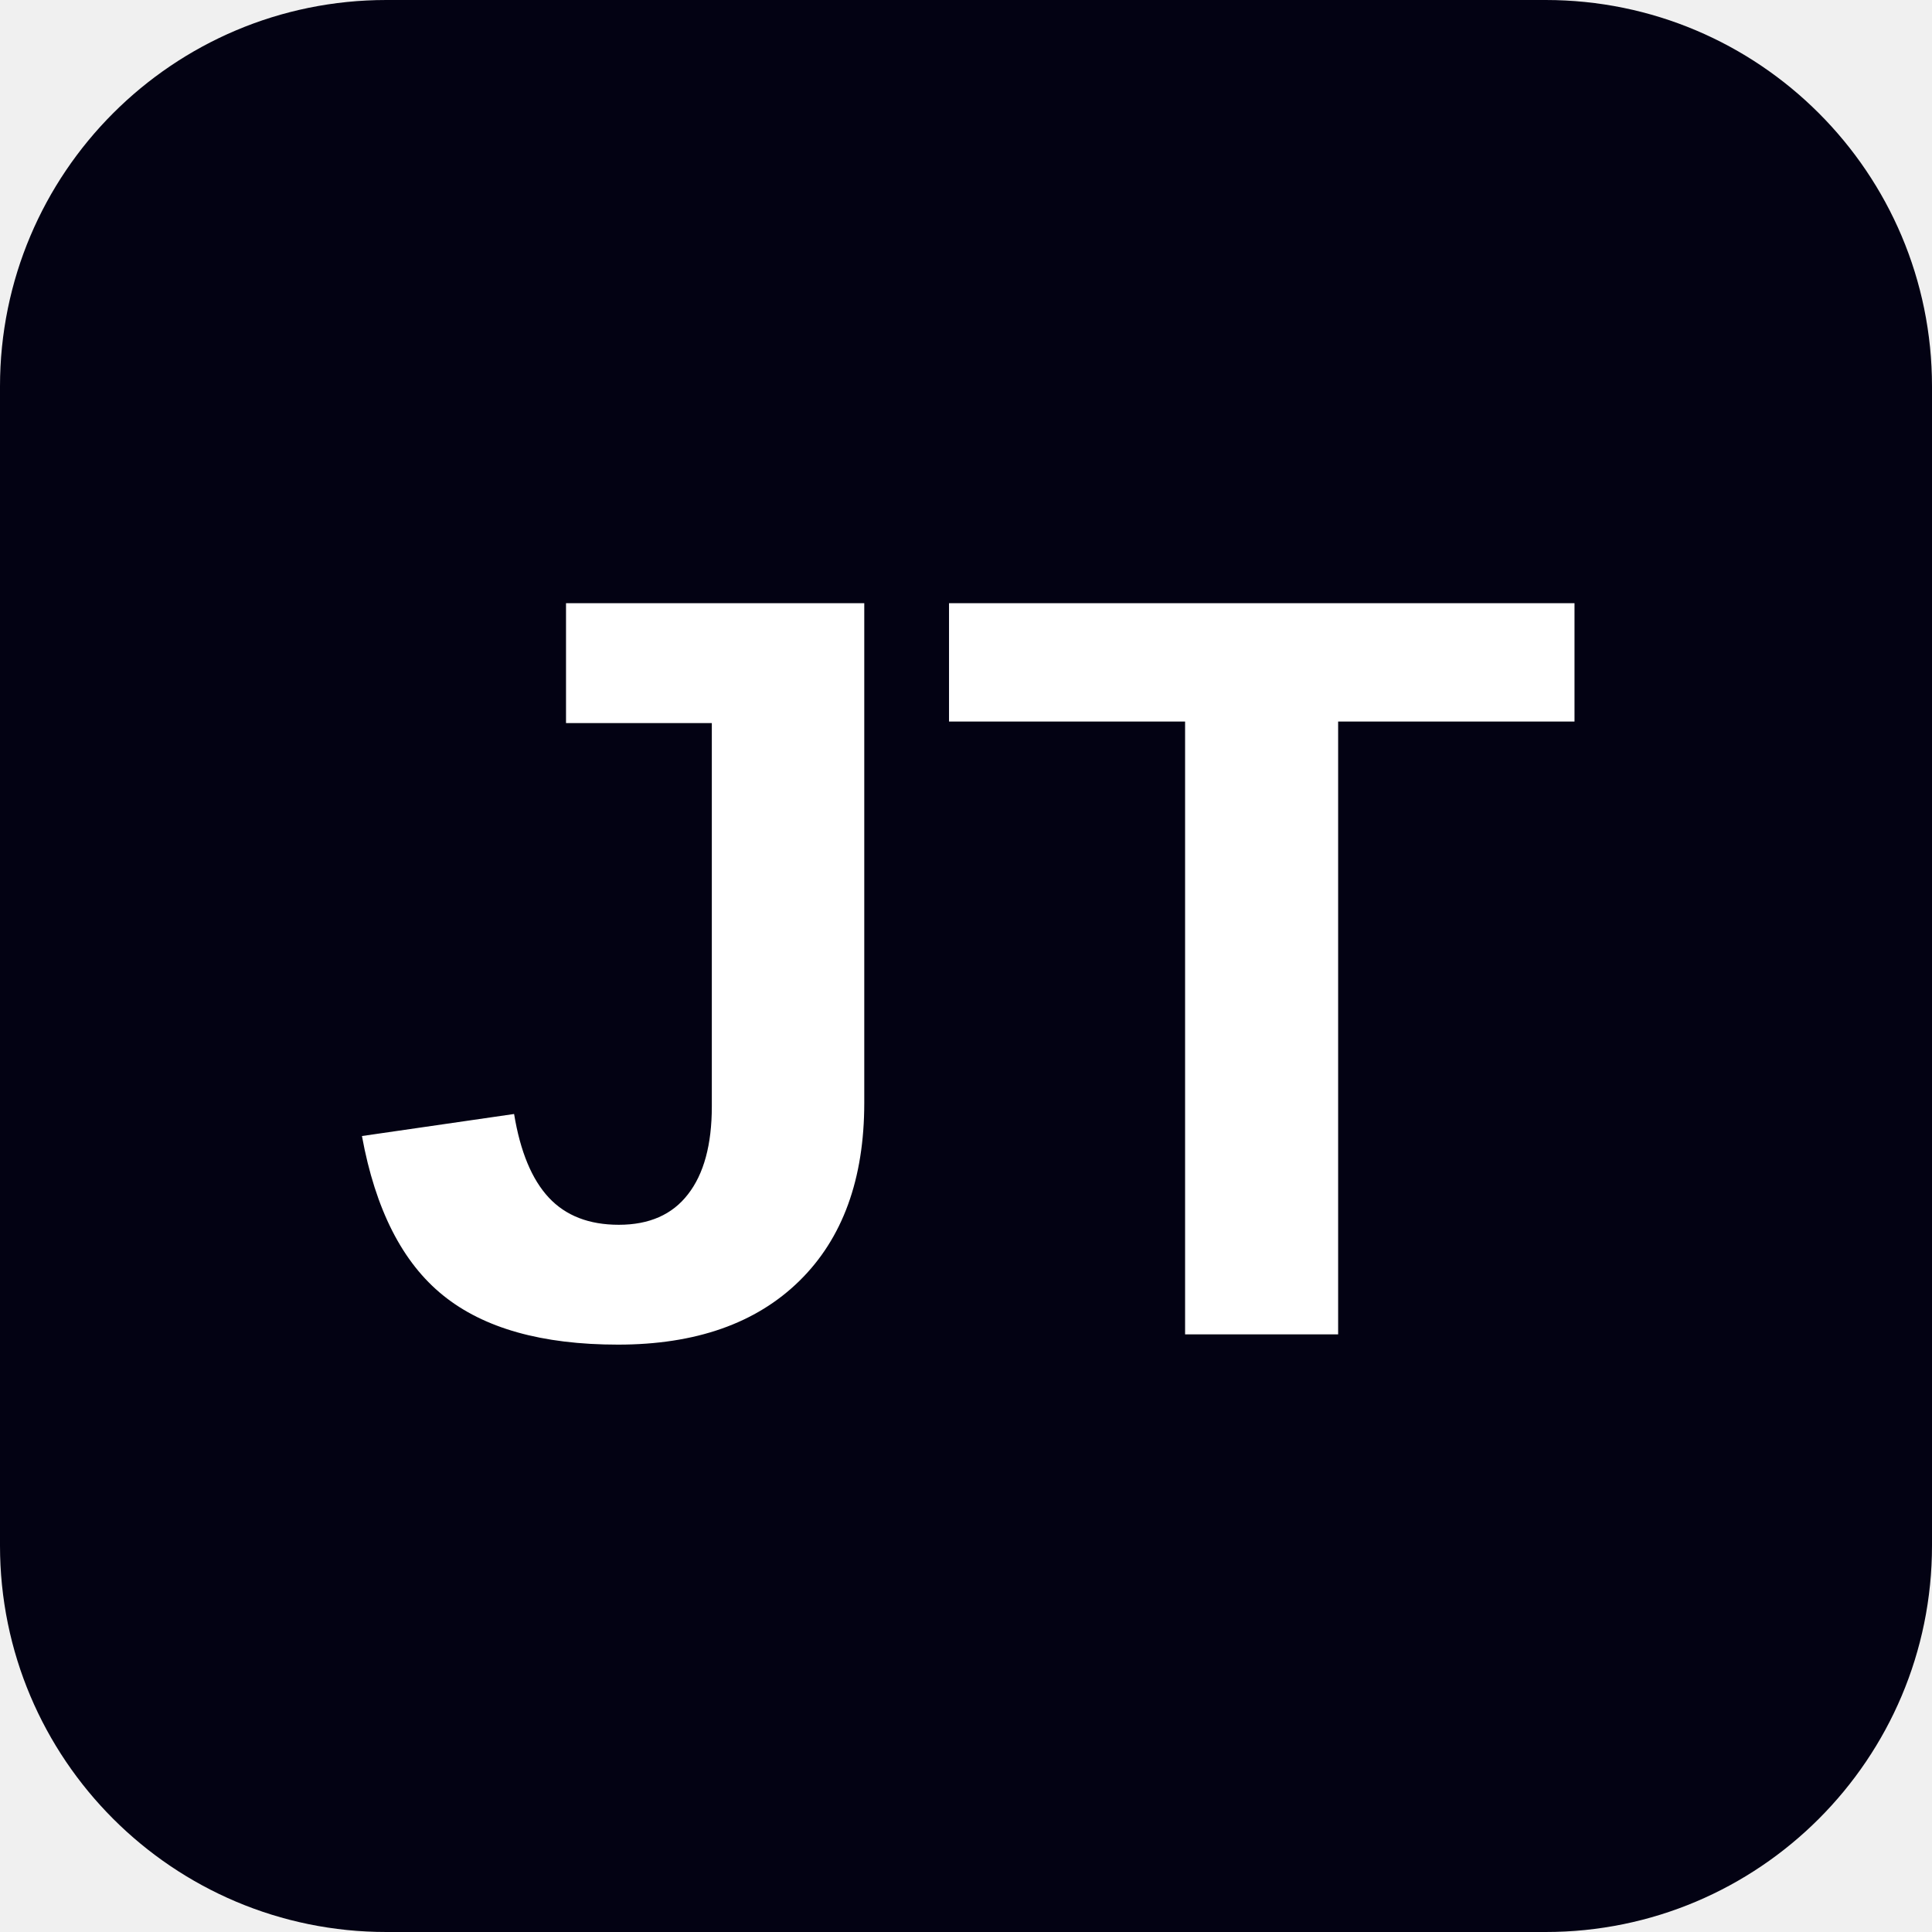
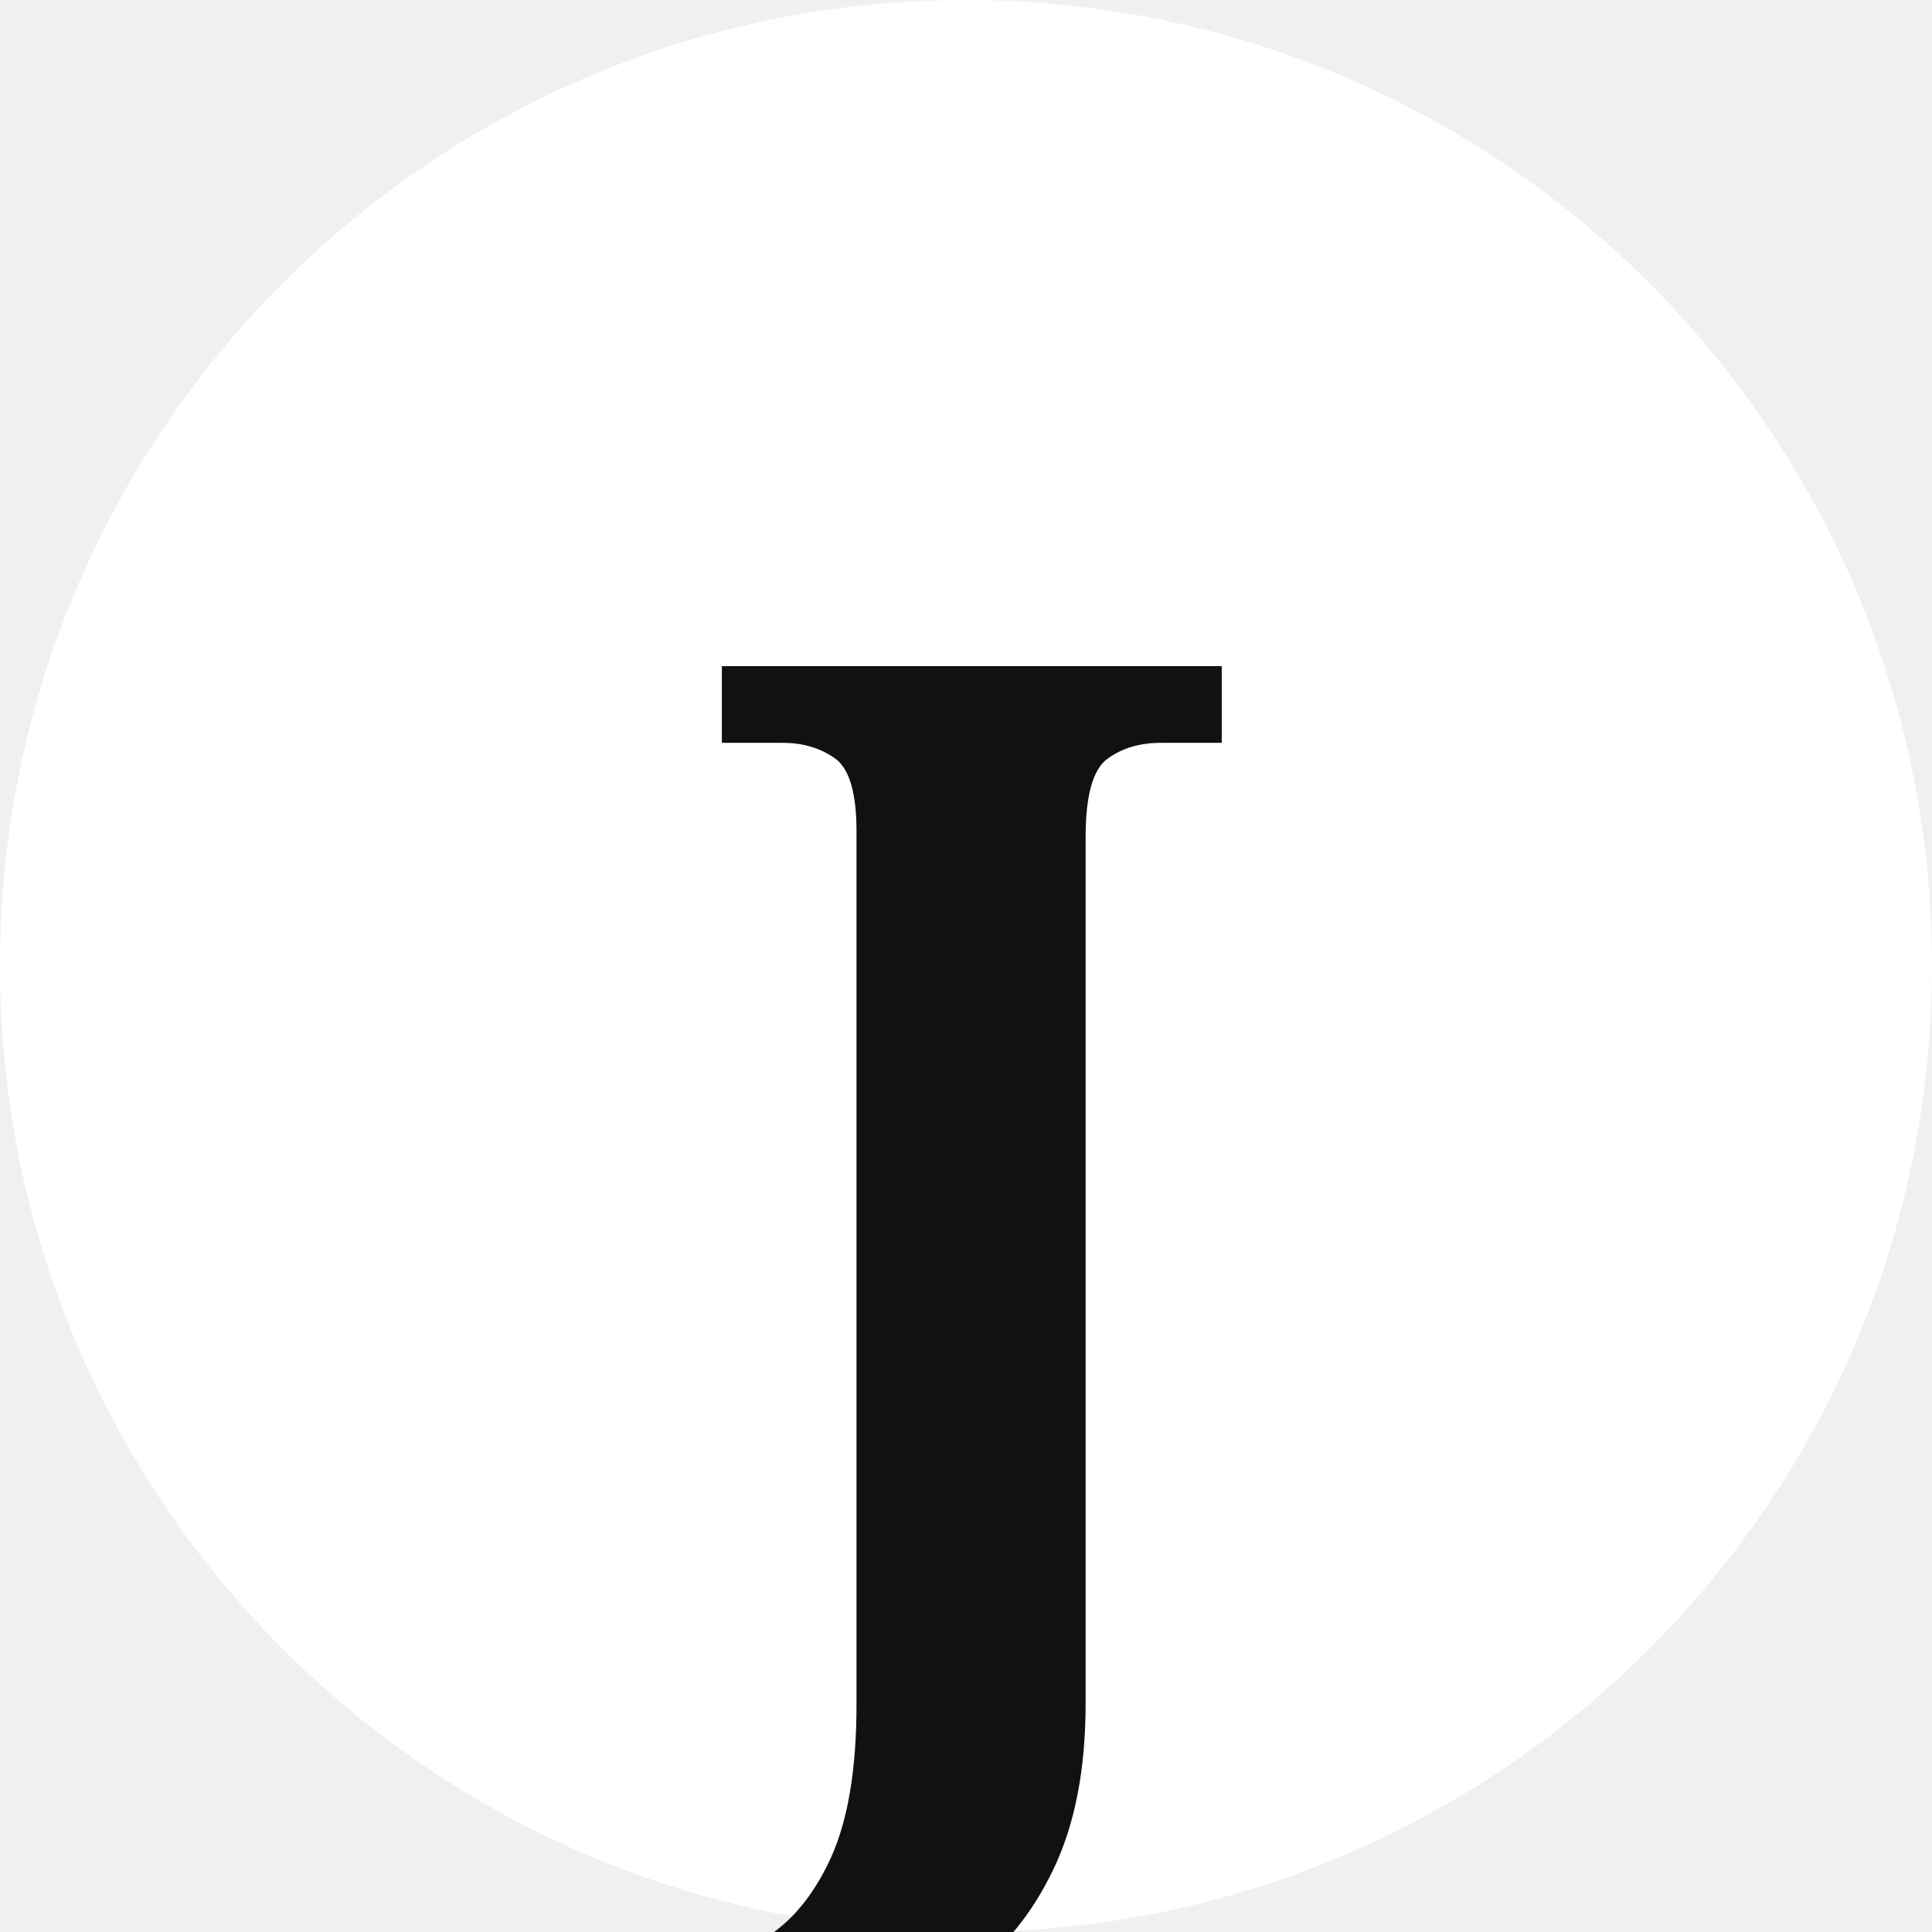
<svg xmlns="http://www.w3.org/2000/svg" viewBox="0 0 100 100">
-   <rect width="100" height="100" rx="20" fill="#030213" />
-   <text x="50" y="50" font-family="Arial, sans-serif" font-size="55" font-weight="bold" fill="#ffffff" text-anchor="middle" dominant-baseline="central">JT</text>
+   <circle cx="50" cy="50" r="50" fill="#ffffff" />
+   <text x="50" y="62" font-family="'EB Garamond', Georgia, serif" font-size="75" font-weight="bold" fill="#111111" text-anchor="middle" dominant-baseline="middle">J</text>
</svg>
